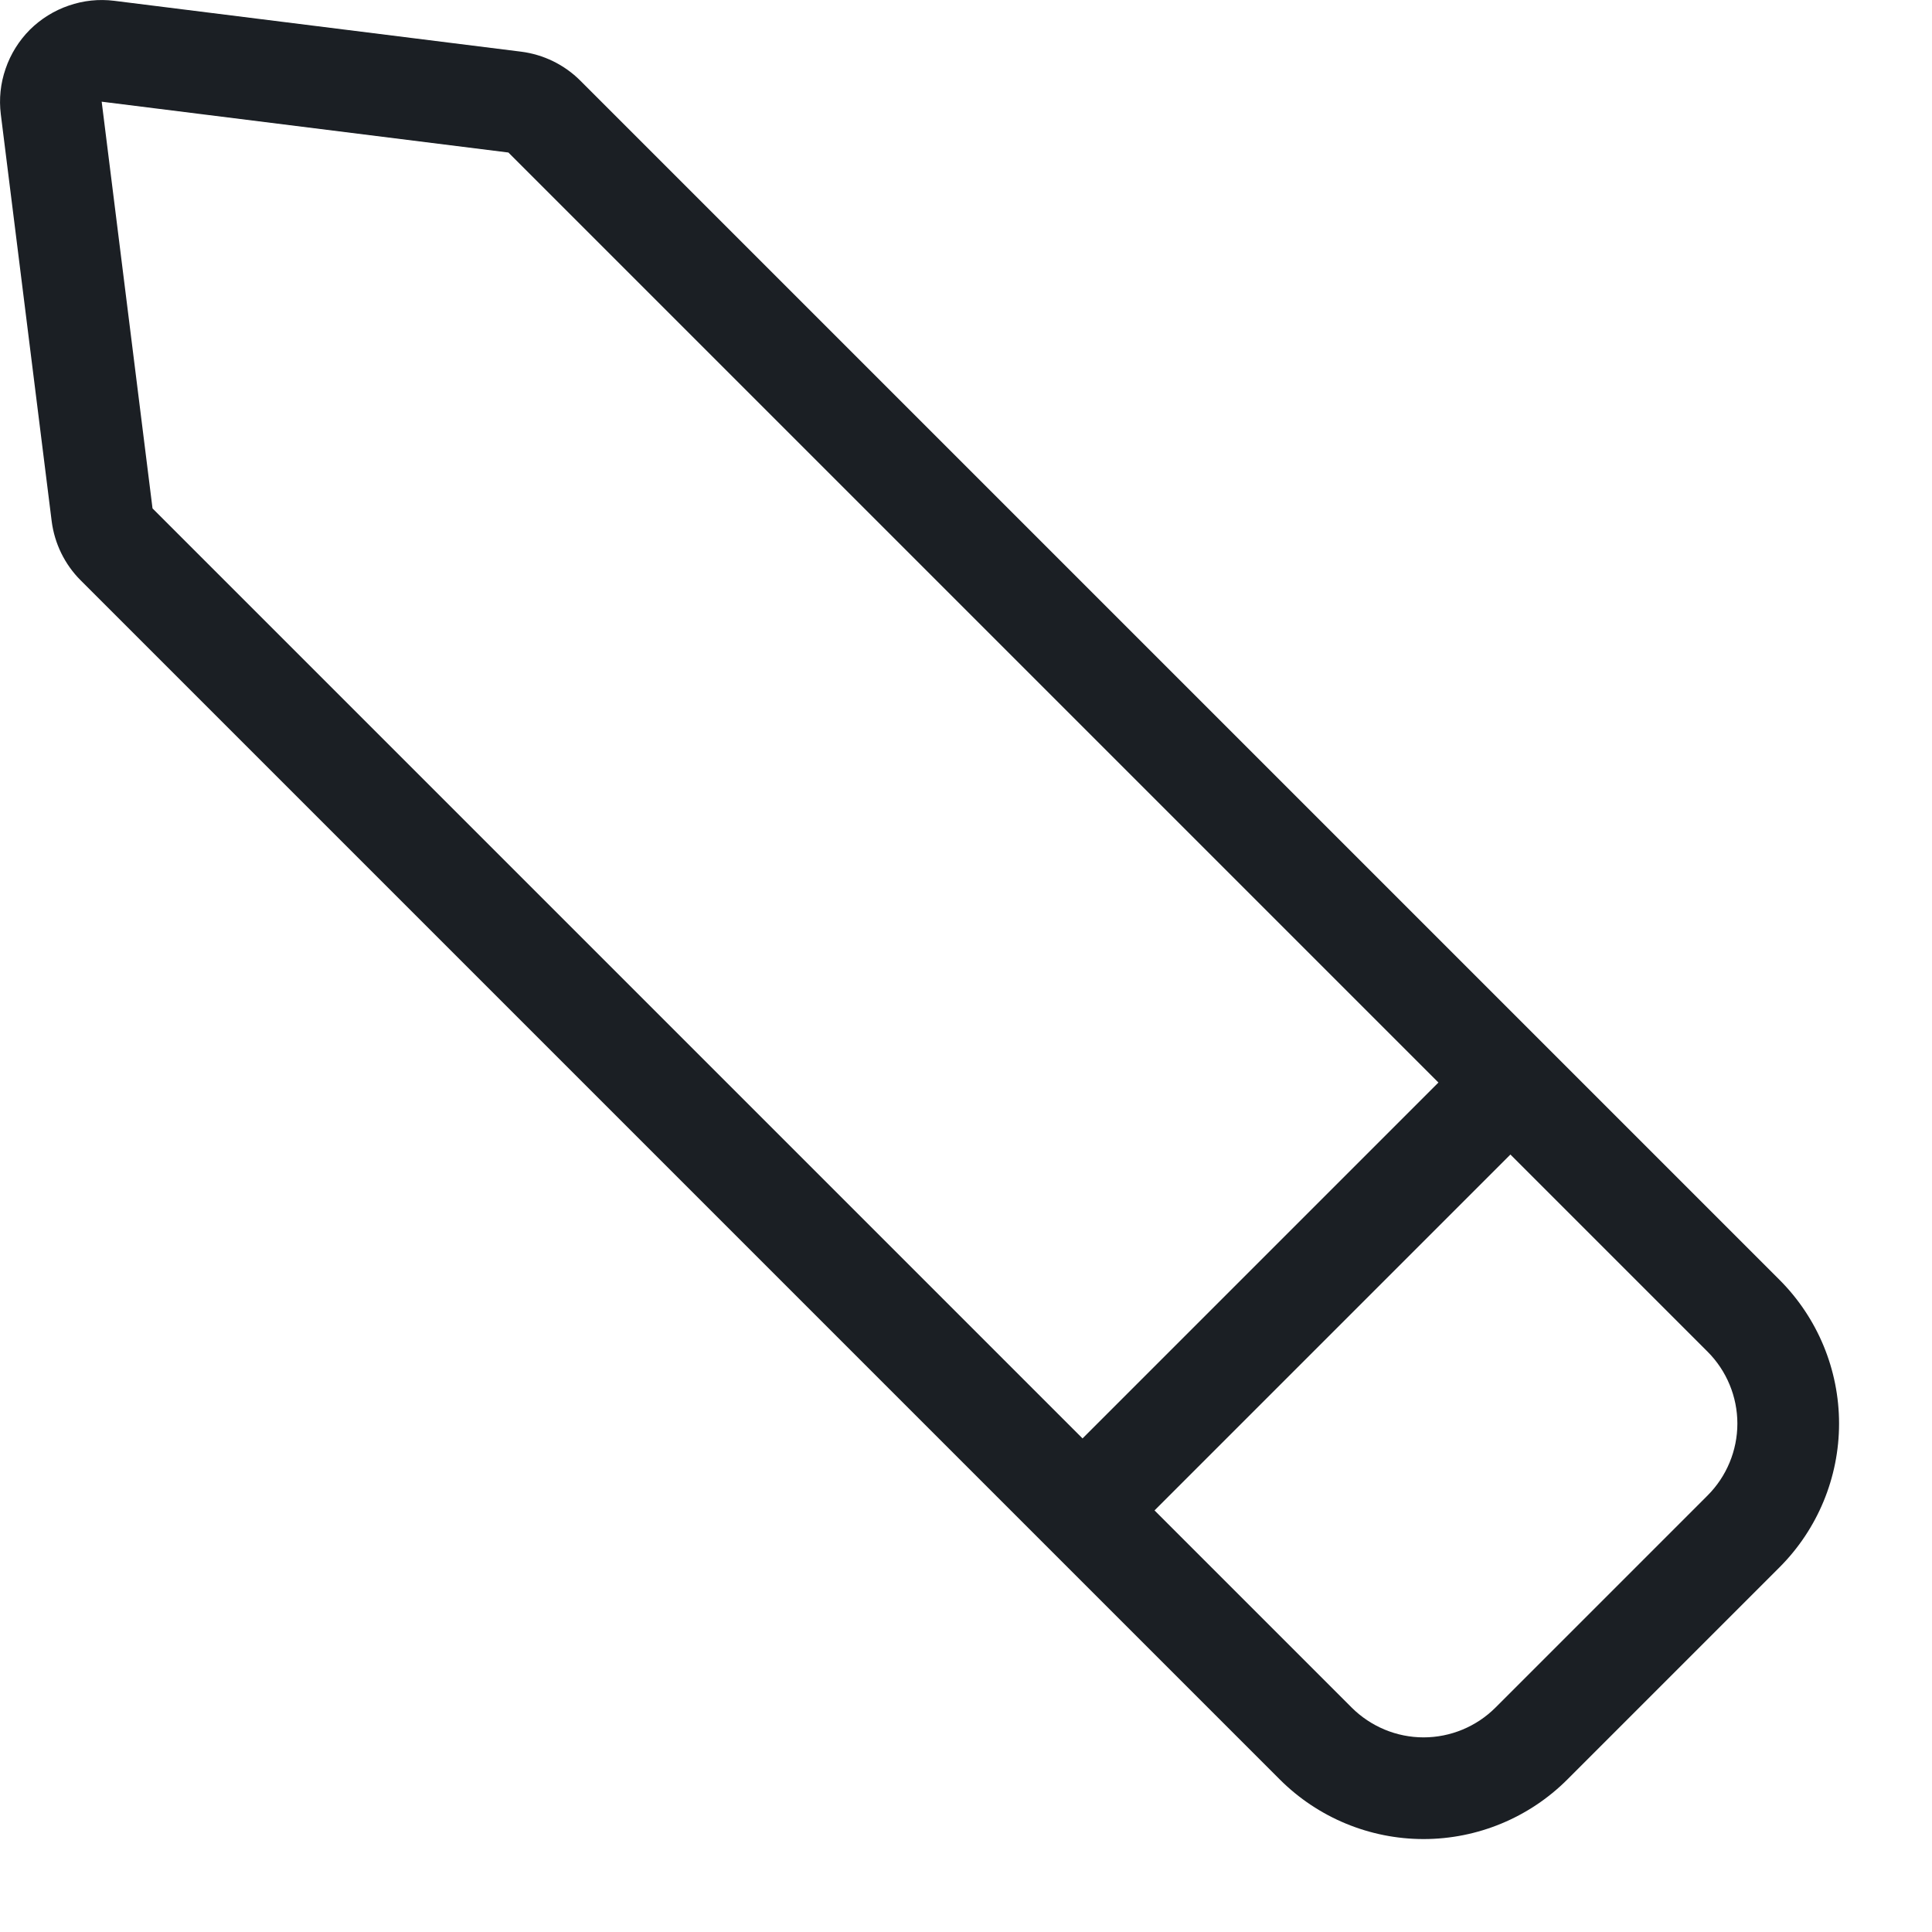
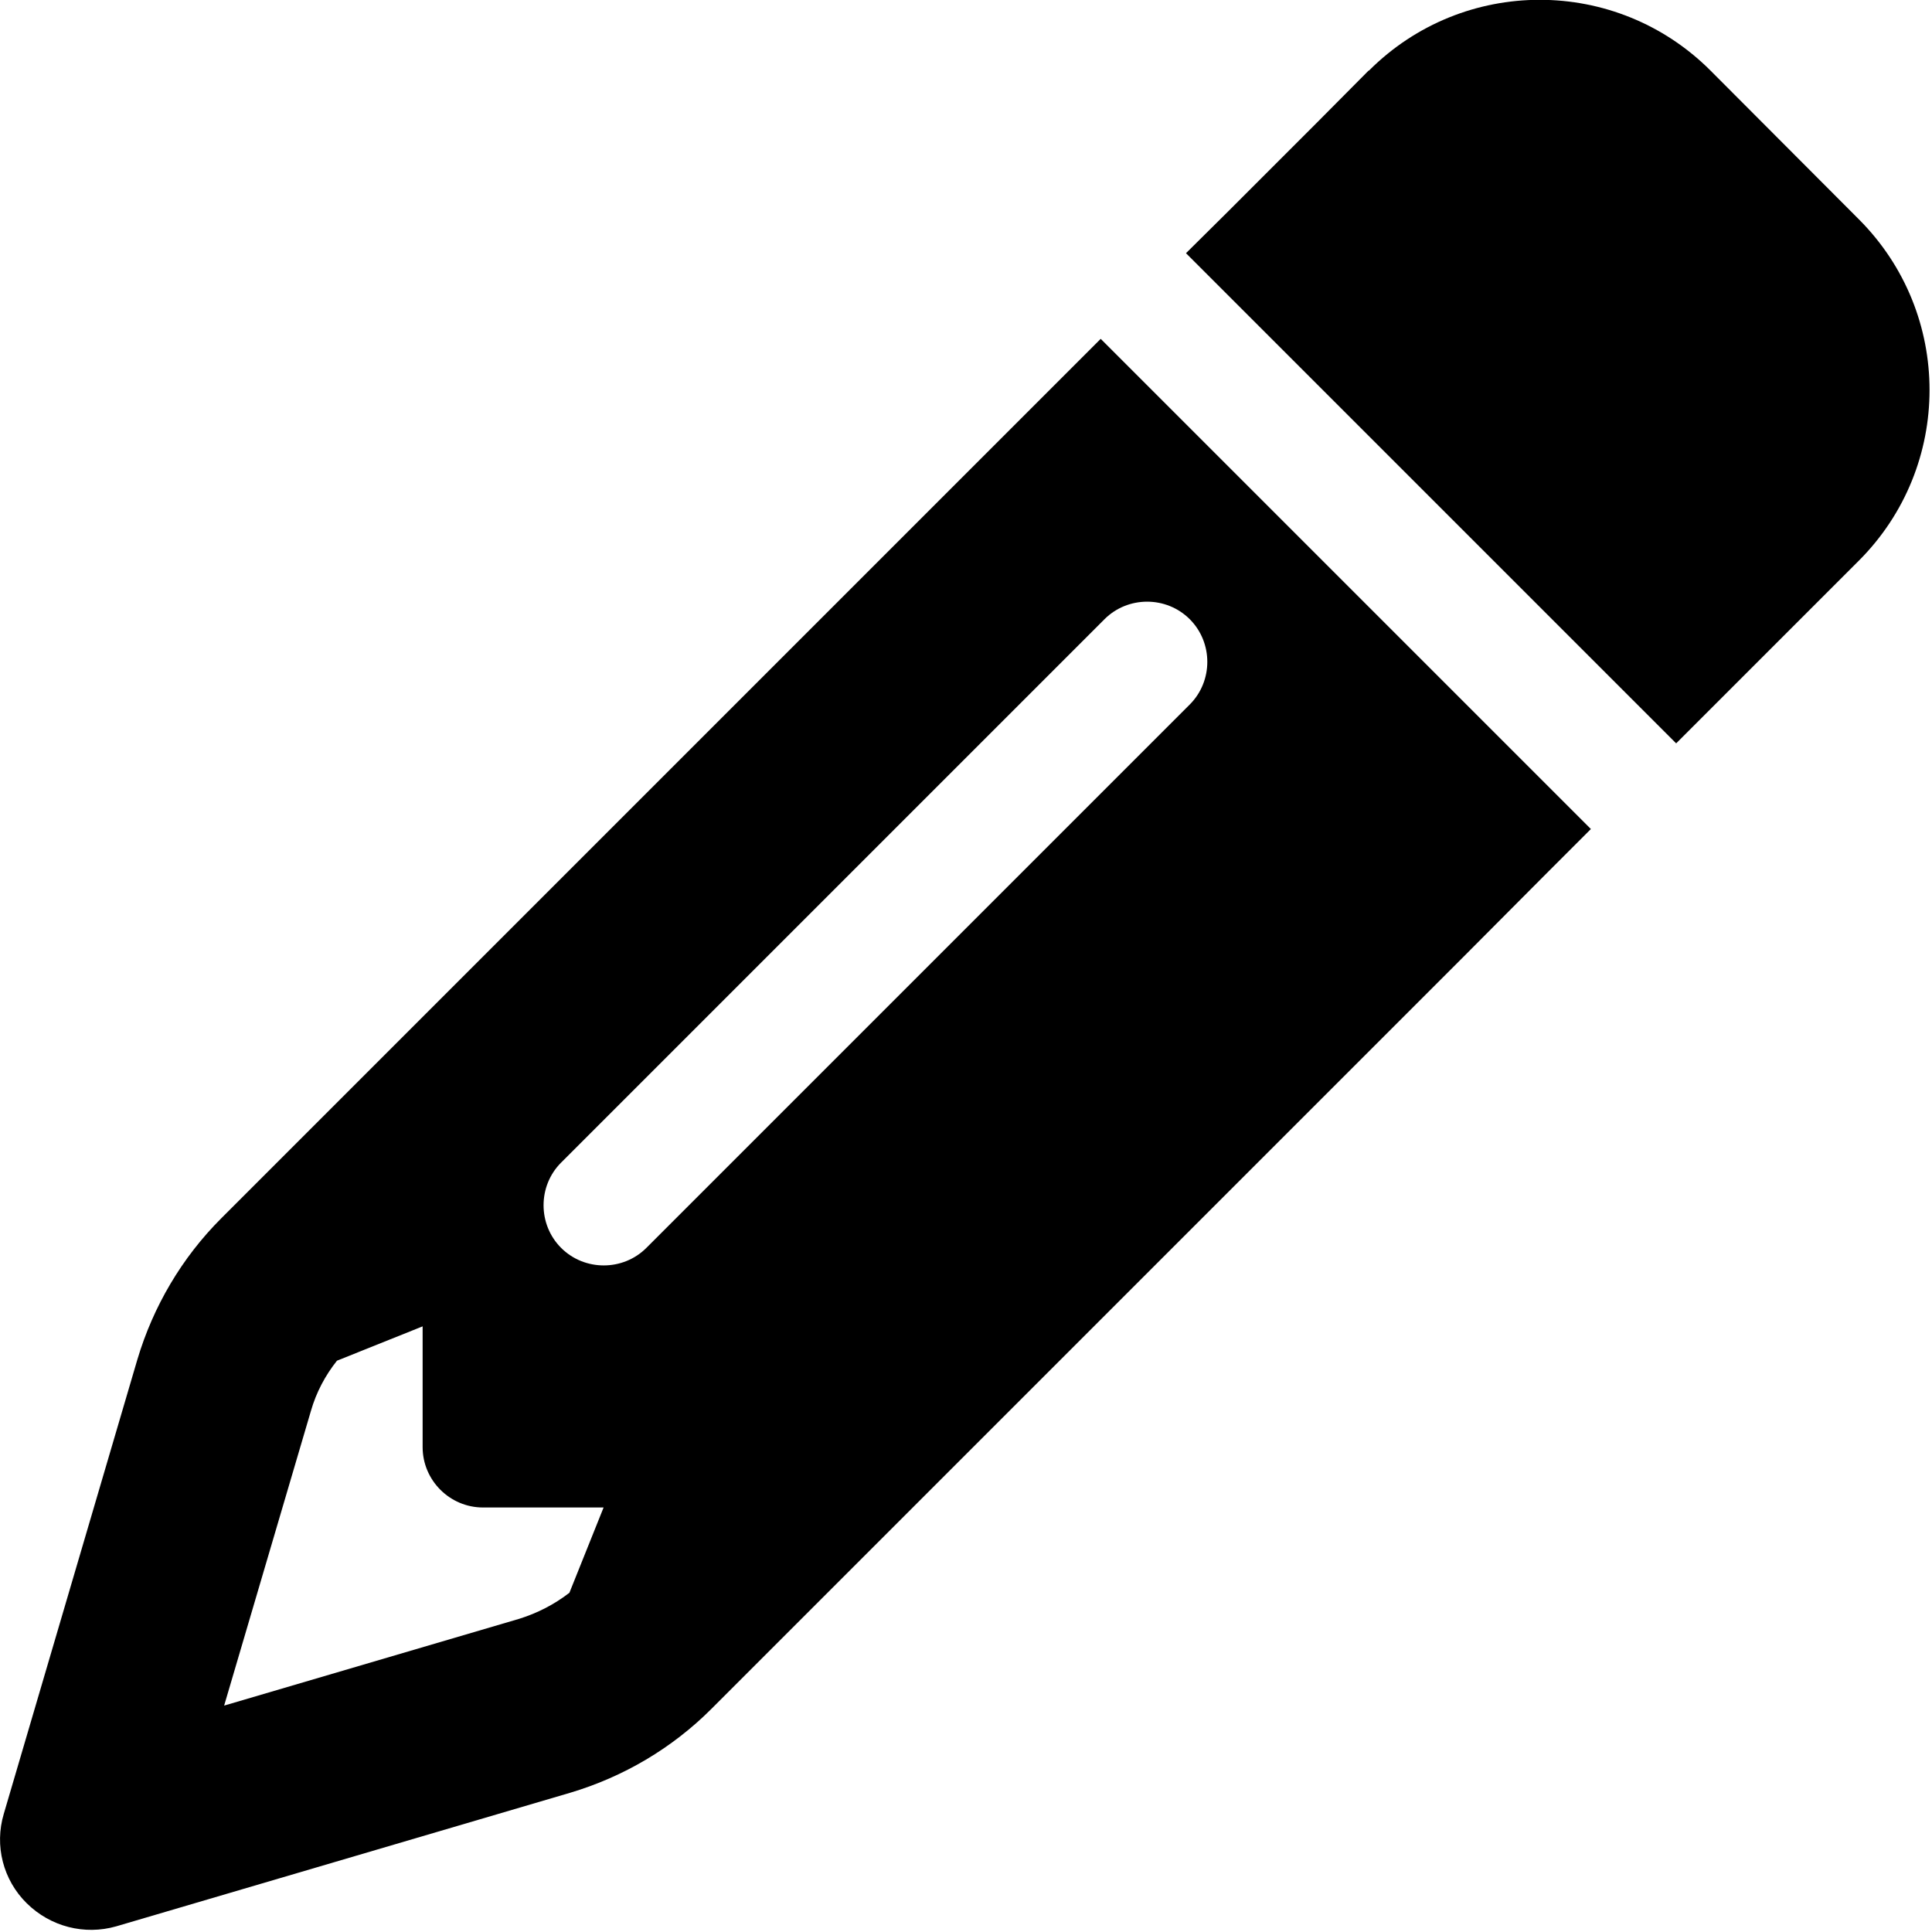
- <svg xmlns="http://www.w3.org/2000/svg" width="19" height="19" viewBox="0 0 19 19" fill="none">
-   <path fill-rule="evenodd" clip-rule="evenodd" d="M0.008 1.124C-0.011 0.973 0.005 0.82 0.055 0.676C0.104 0.532 0.186 0.401 0.293 0.293C0.401 0.186 0.532 0.104 0.676 0.055C0.82 0.005 0.973 -0.011 1.124 0.008L5.124 0.508C5.345 0.536 5.55 0.636 5.707 0.793L17.5 12.586C17.875 12.961 18.086 13.47 18.086 14C18.086 14.53 17.875 15.039 17.5 15.414L15.414 17.5C15.039 17.875 14.53 18.086 14 18.086C13.47 18.086 12.961 17.875 12.586 17.5L0.793 5.707C0.636 5.55 0.536 5.345 0.508 5.124L0.008 1.124ZM1 1L1.128 2.024L1.5 5L10.646 14.146L14.146 10.646L5 1.5L2.024 1.128L1 1ZM14.854 11.354L11.354 14.854L13.293 16.793C13.481 16.98 13.735 17.086 14 17.086C14.265 17.086 14.52 16.98 14.707 16.793L16.793 14.707C16.98 14.52 17.086 14.265 17.086 14C17.086 13.735 16.98 13.48 16.793 13.293L14.853 11.353L14.854 11.354Z" fill="#1B1F24" />
+ <svg xmlns="http://www.w3.org/2000/svg" viewBox="0 0 512 512">
+   <path d="M410.3 231l11.3-11.3-33.9-33.9-62.1-62.1L291.7 89.8l-11.3 11.3-22.6 22.6L58.6 322.9c-10.4 10.4-18 23.3-22.2 37.4L1 480.7c-2.5 8.4-.2 17.5 6.1 23.7s15.3 8.5 23.7 6.1l120.3-35.4c14.1-4.2 27-11.8 37.4-22.2L387.7 253.7 410.3 231zM160 399.4l-9.1 22.7c-4 3.1-8.5 5.4-13.3 6.9L59.4 452l23-78.1c1.4-4.9 3.8-9.4 6.9-13.3l22.7-9.1v32c0 8.8 7.2 16 16 16h32zM362.7 18.7L348.3 33.2 325.7 55.8 314.3 67.1l33.9 33.9 62.1 62.1 33.9 33.9 11.3-11.3 22.6-22.6 14.5-14.5c25-25 25-65.5 0-90.5L453.3 18.7c-25-25-65.5-25-90.5 0zm-47.4 168l-144 144c-6.2 6.2-16.4 6.2-22.6 0s-6.2-16.4 0-22.6l144-144c6.2-6.2 16.4-6.2 22.6 0s6.2 16.4 0 22.6z" />
</svg>
